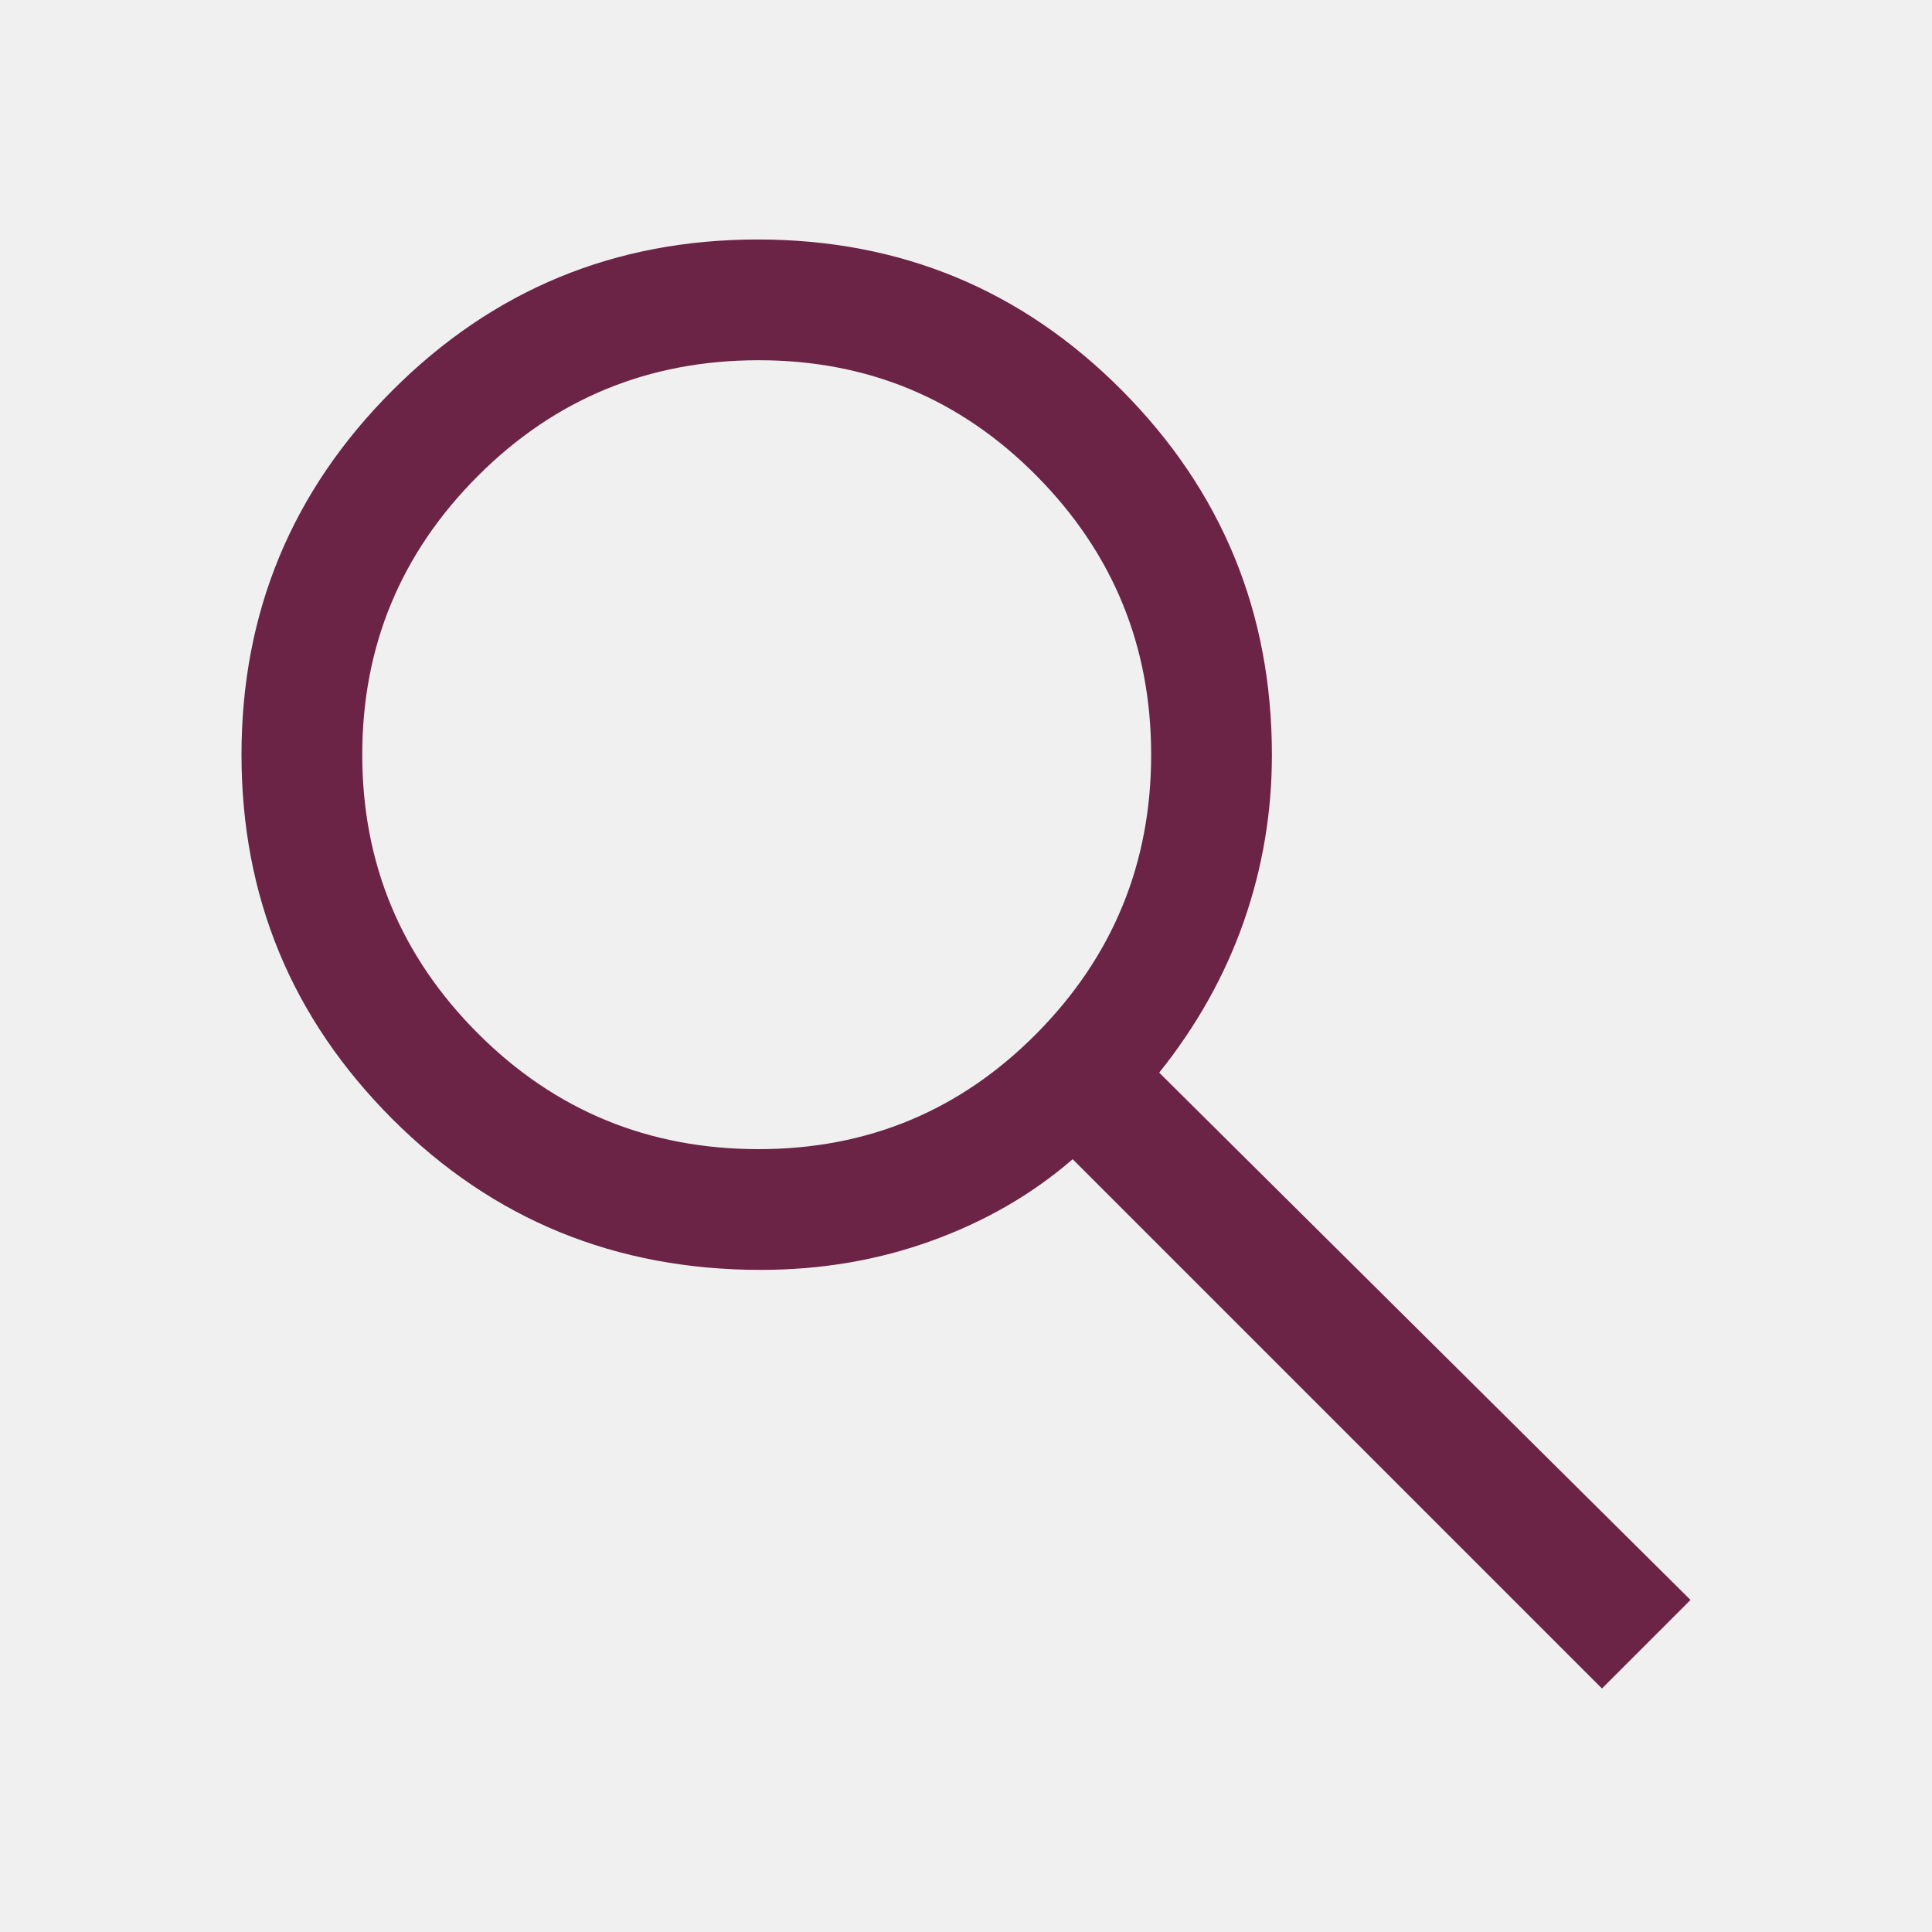
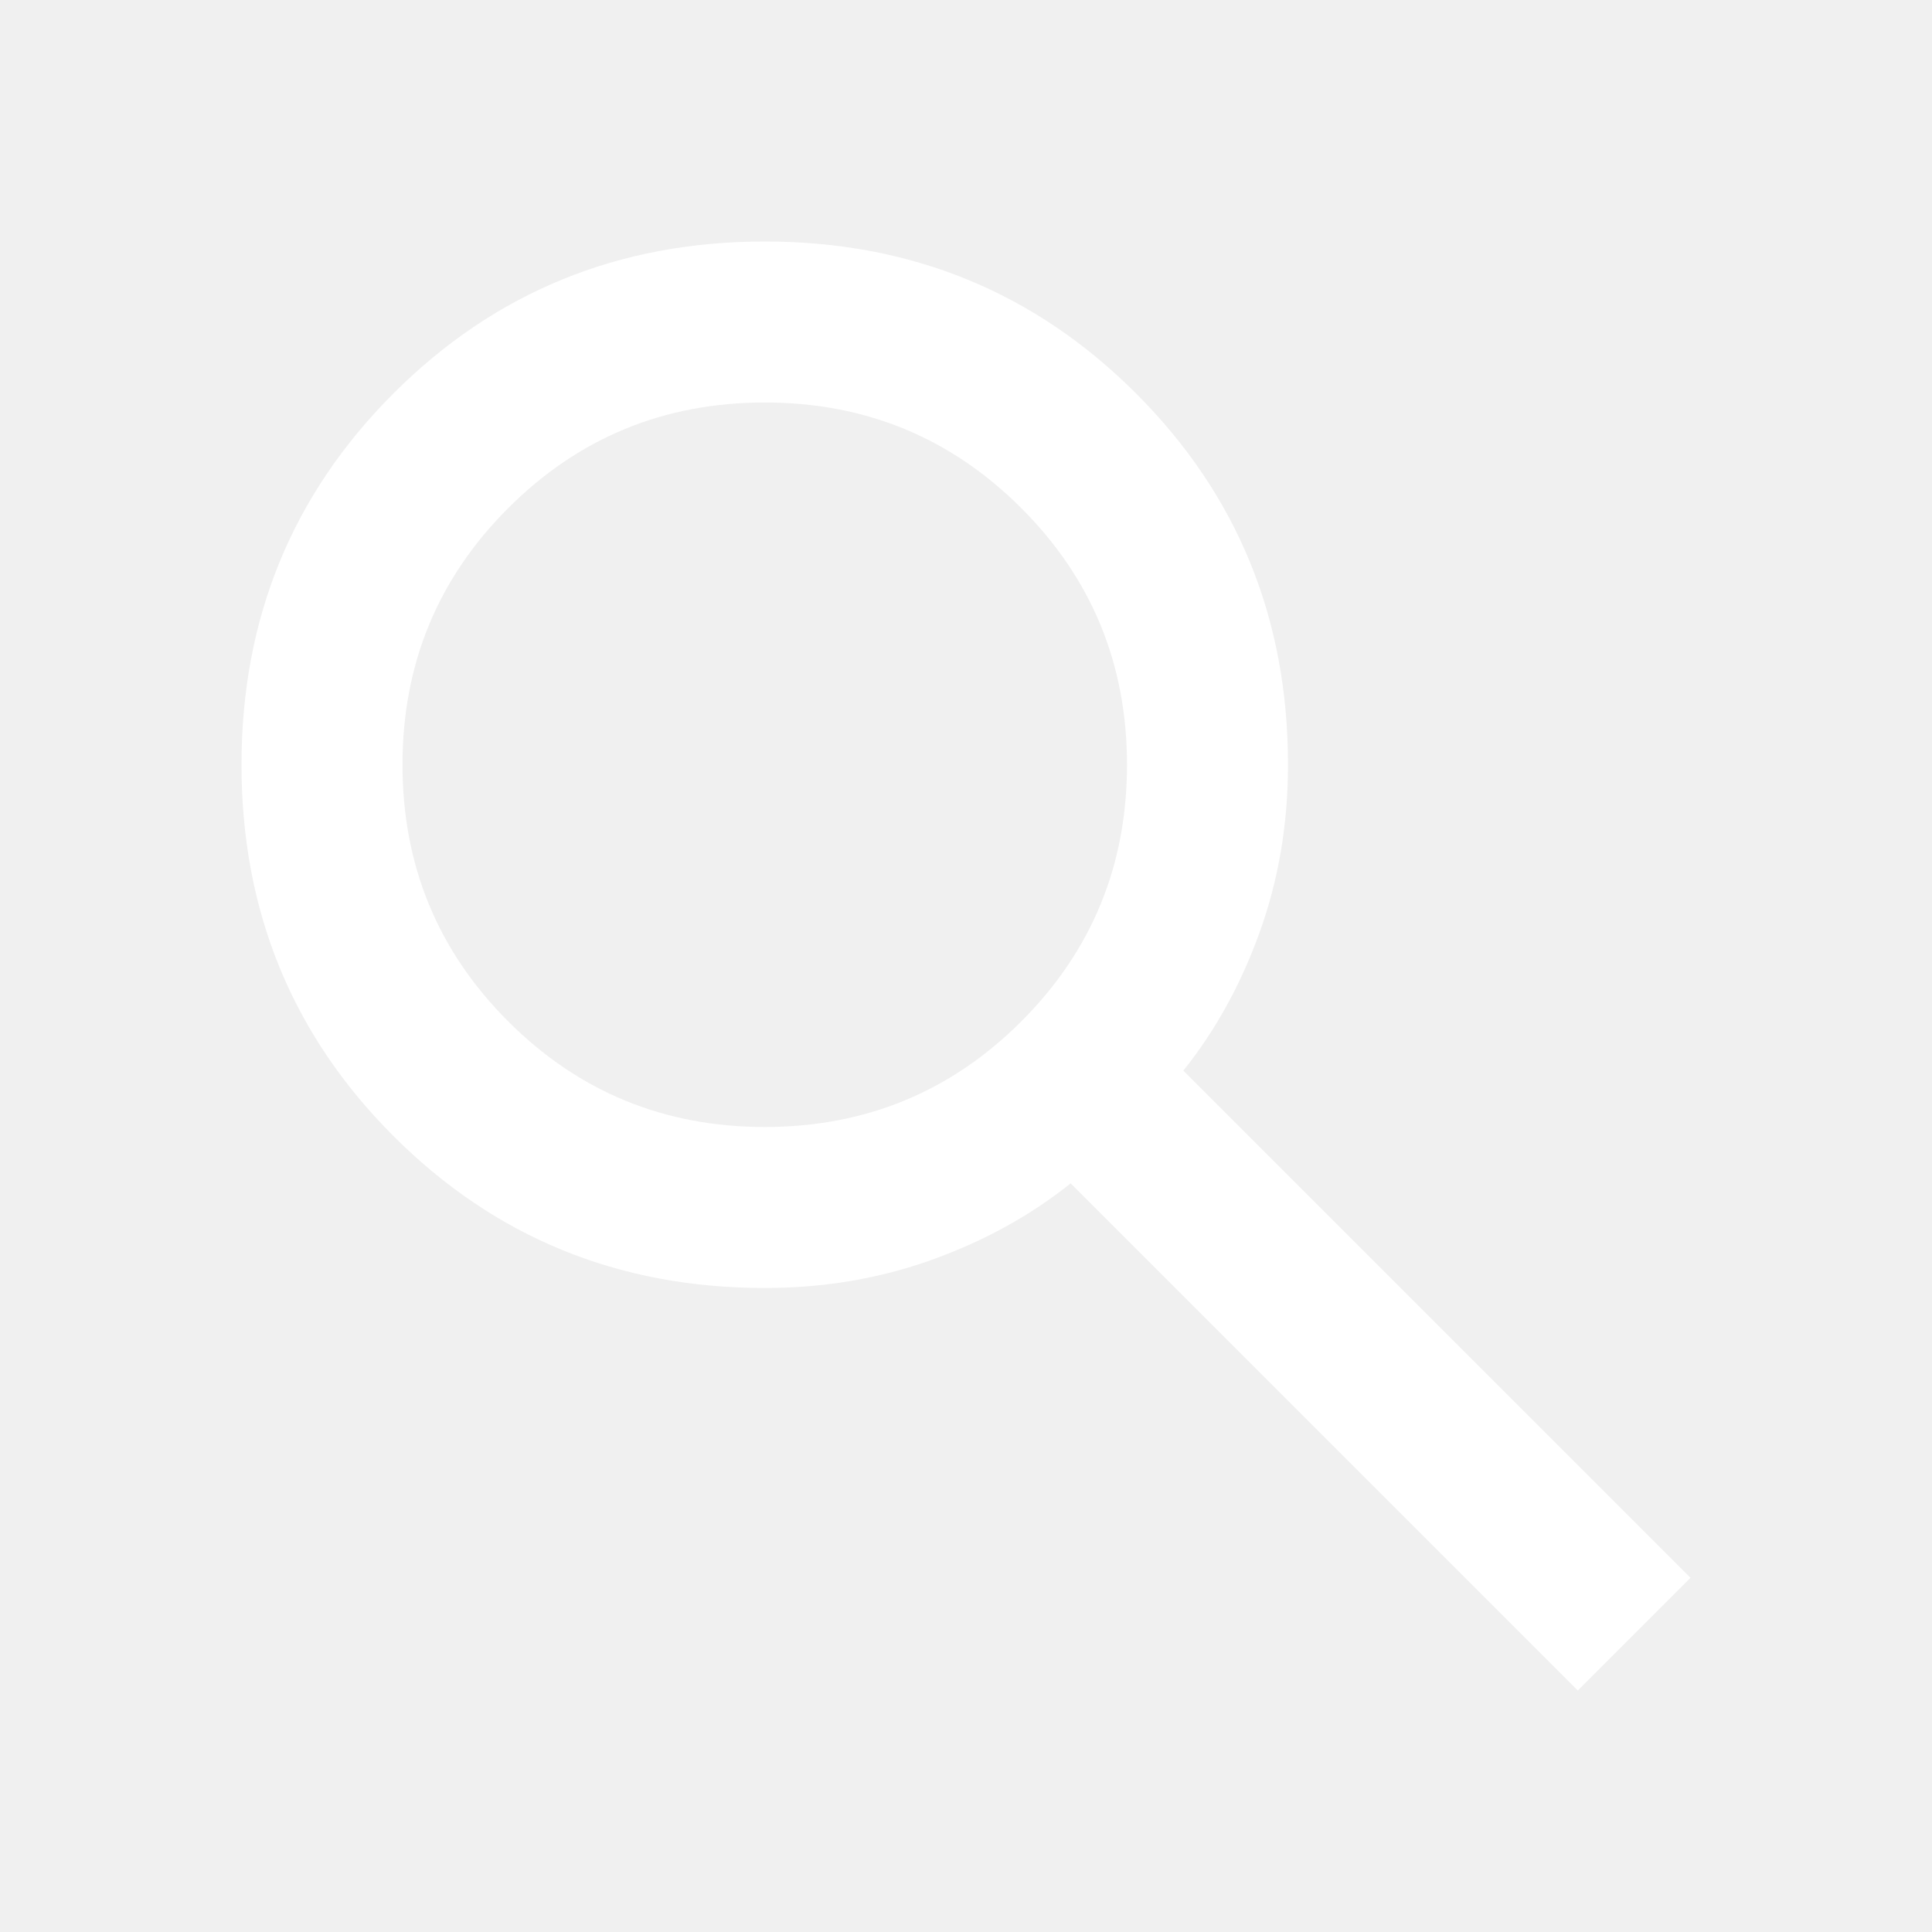
- <svg xmlns="http://www.w3.org/2000/svg" height="24px" viewBox="0 -960 960 960" width="24px" fill="#6B2346">
-   <path d="M796-121 533-384q-30 26-69.96 40.5Q423.08-329 378-329q-108.16 0-183.08-75Q120-479 120-585t75-181q75-75 181.5-75t181 75Q632-691 632-584.85 632-542 618-502q-14 40-42 75l264 262-44 44ZM377-389q81.25 0 138.13-57.5Q572-504 572-585t-56.87-138.5Q458.25-781 377-781q-82.08 0-139.54 57.5Q180-666 180-585t57.46 138.5Q294.92-389 377-389Z" />
+ <svg xmlns="http://www.w3.org/2000/svg" height="24px" viewBox="0 -960 960 960" width="24px" fill="#FFFFFF">
+   <path d="M784-120 532-372q-30 24-69 38t-83 14q-109 0-184.5-75.5T120-580q0-109 75.5-184.5T380-840q109 0 184.5 75.5T640-580q0 44-14 83t-38 69l252 252-56 56ZM380-400q75 0 127.5-52.5T560-580q0-75-52.5-127.5T380-760q-75 0-127.5 52.5T200-580q0 75 52.5 127.5T380-400Z" />
</svg>
